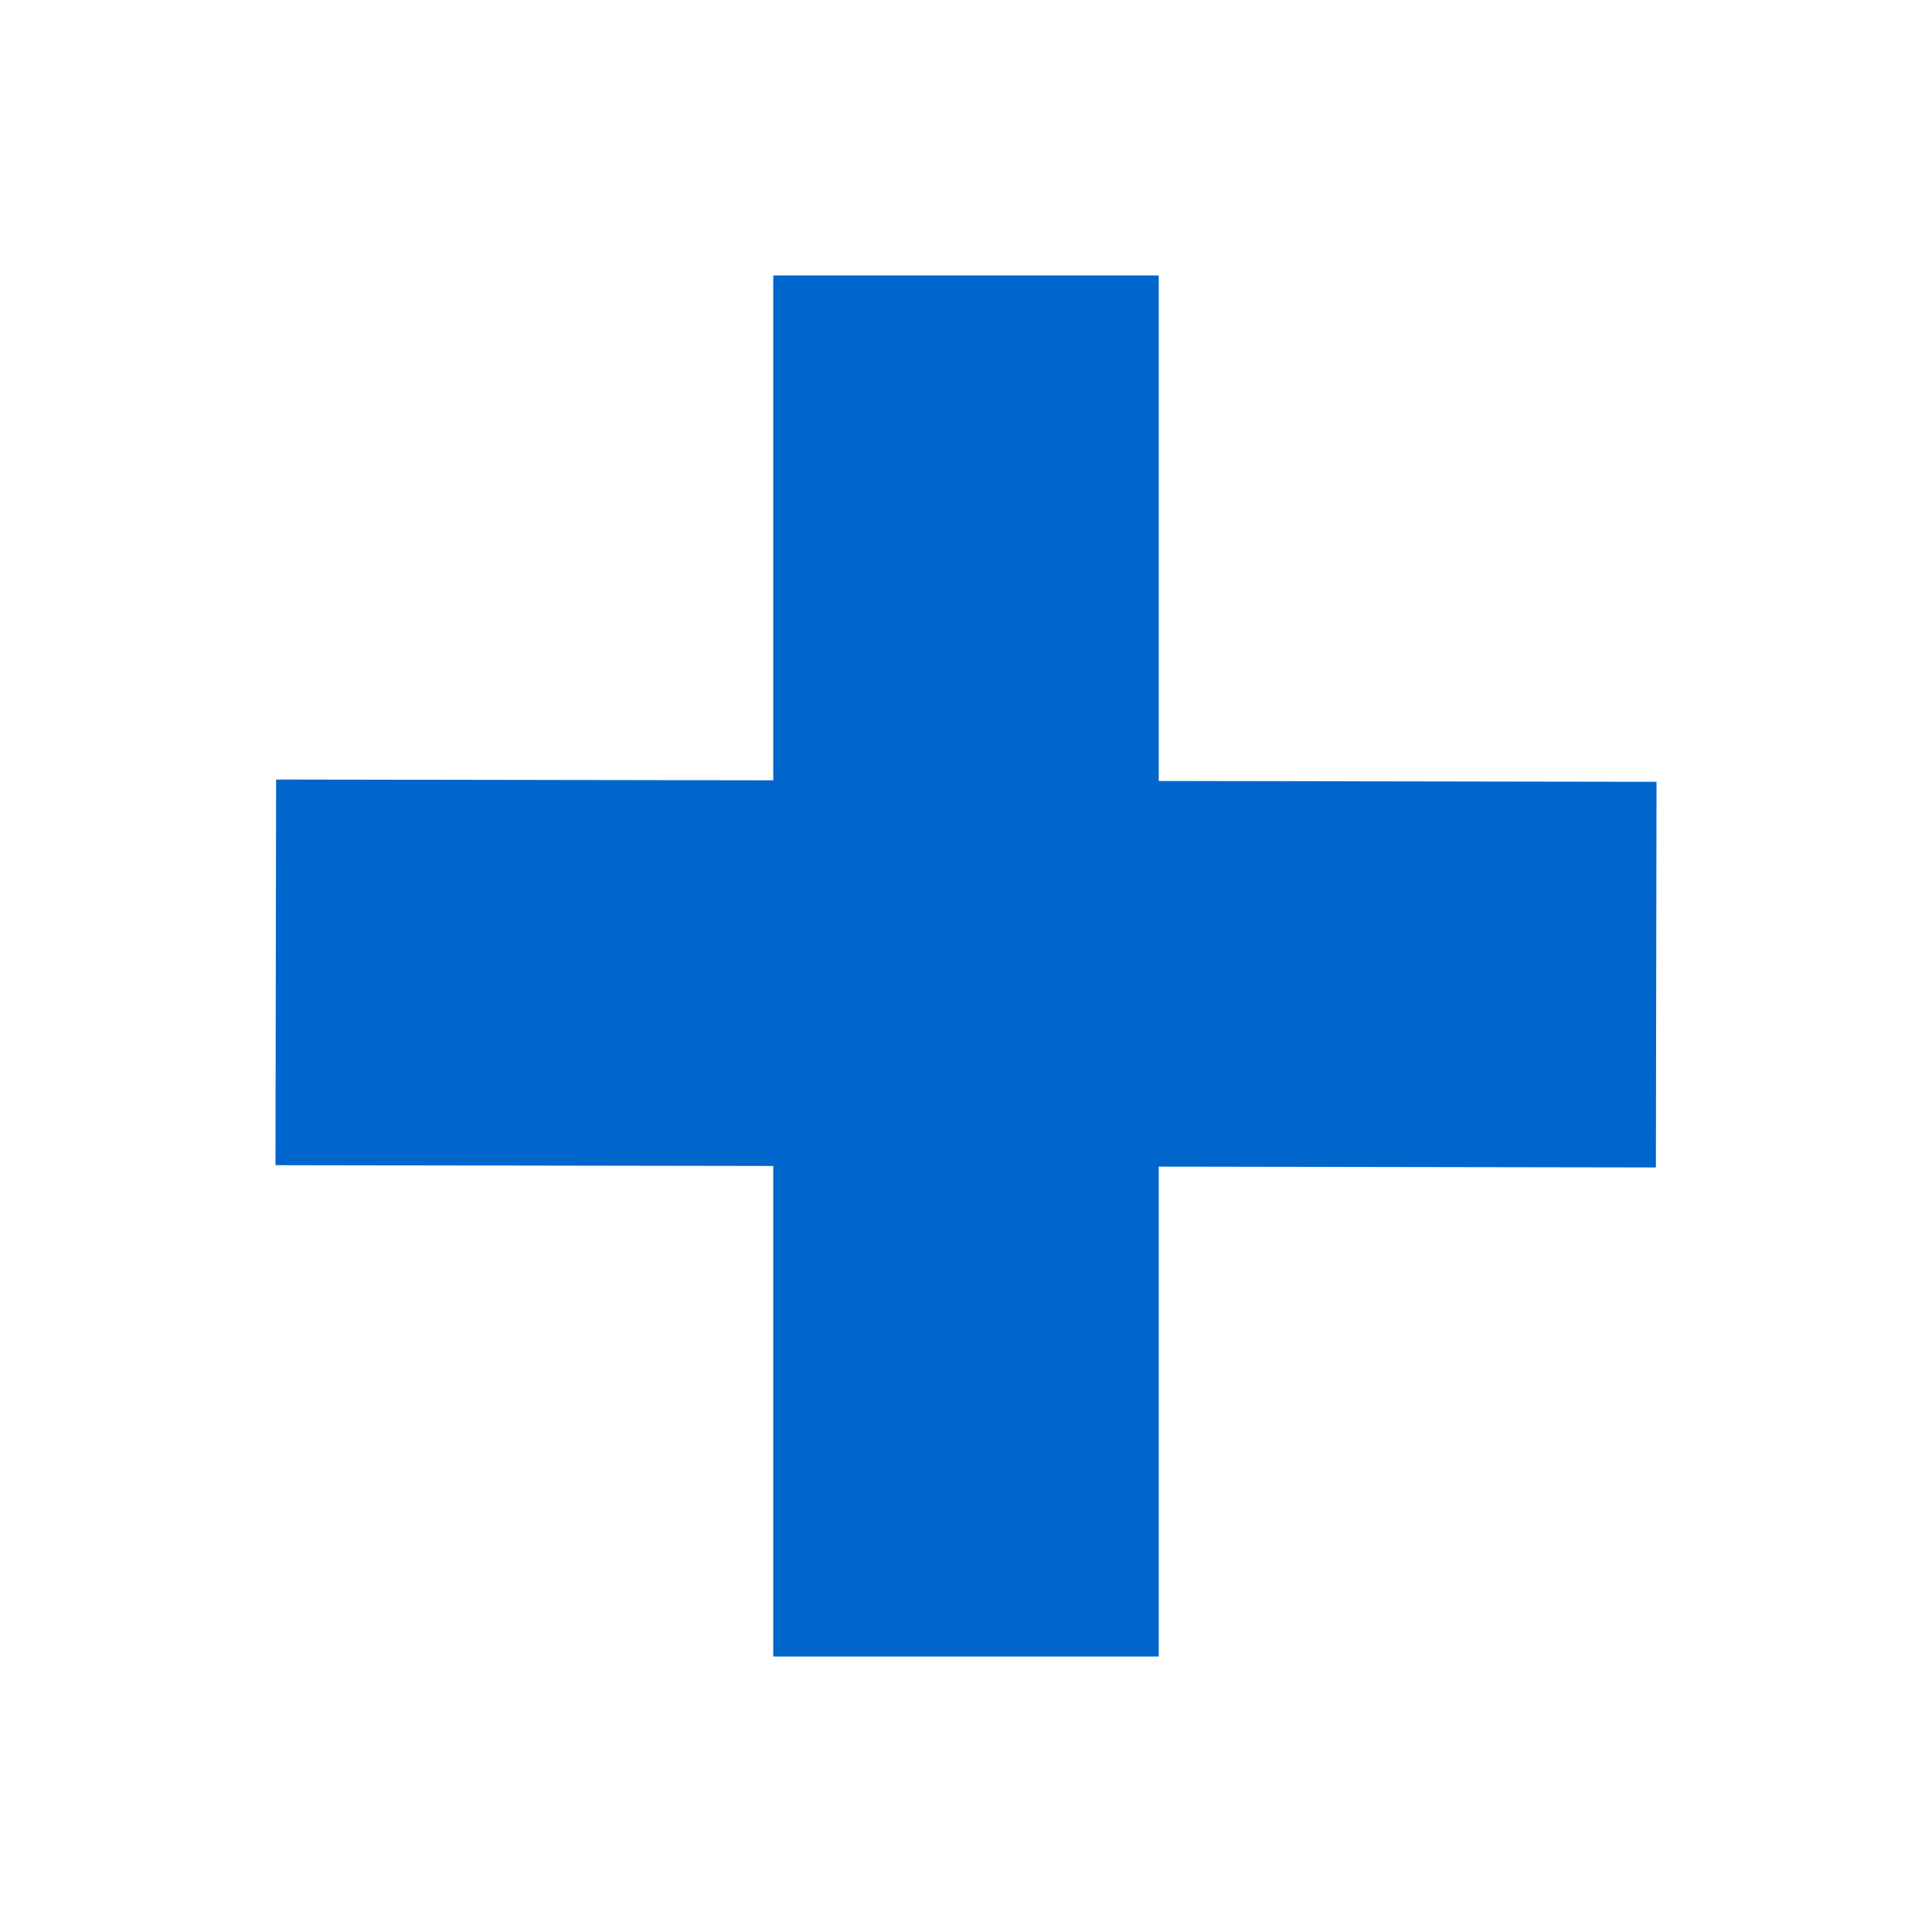
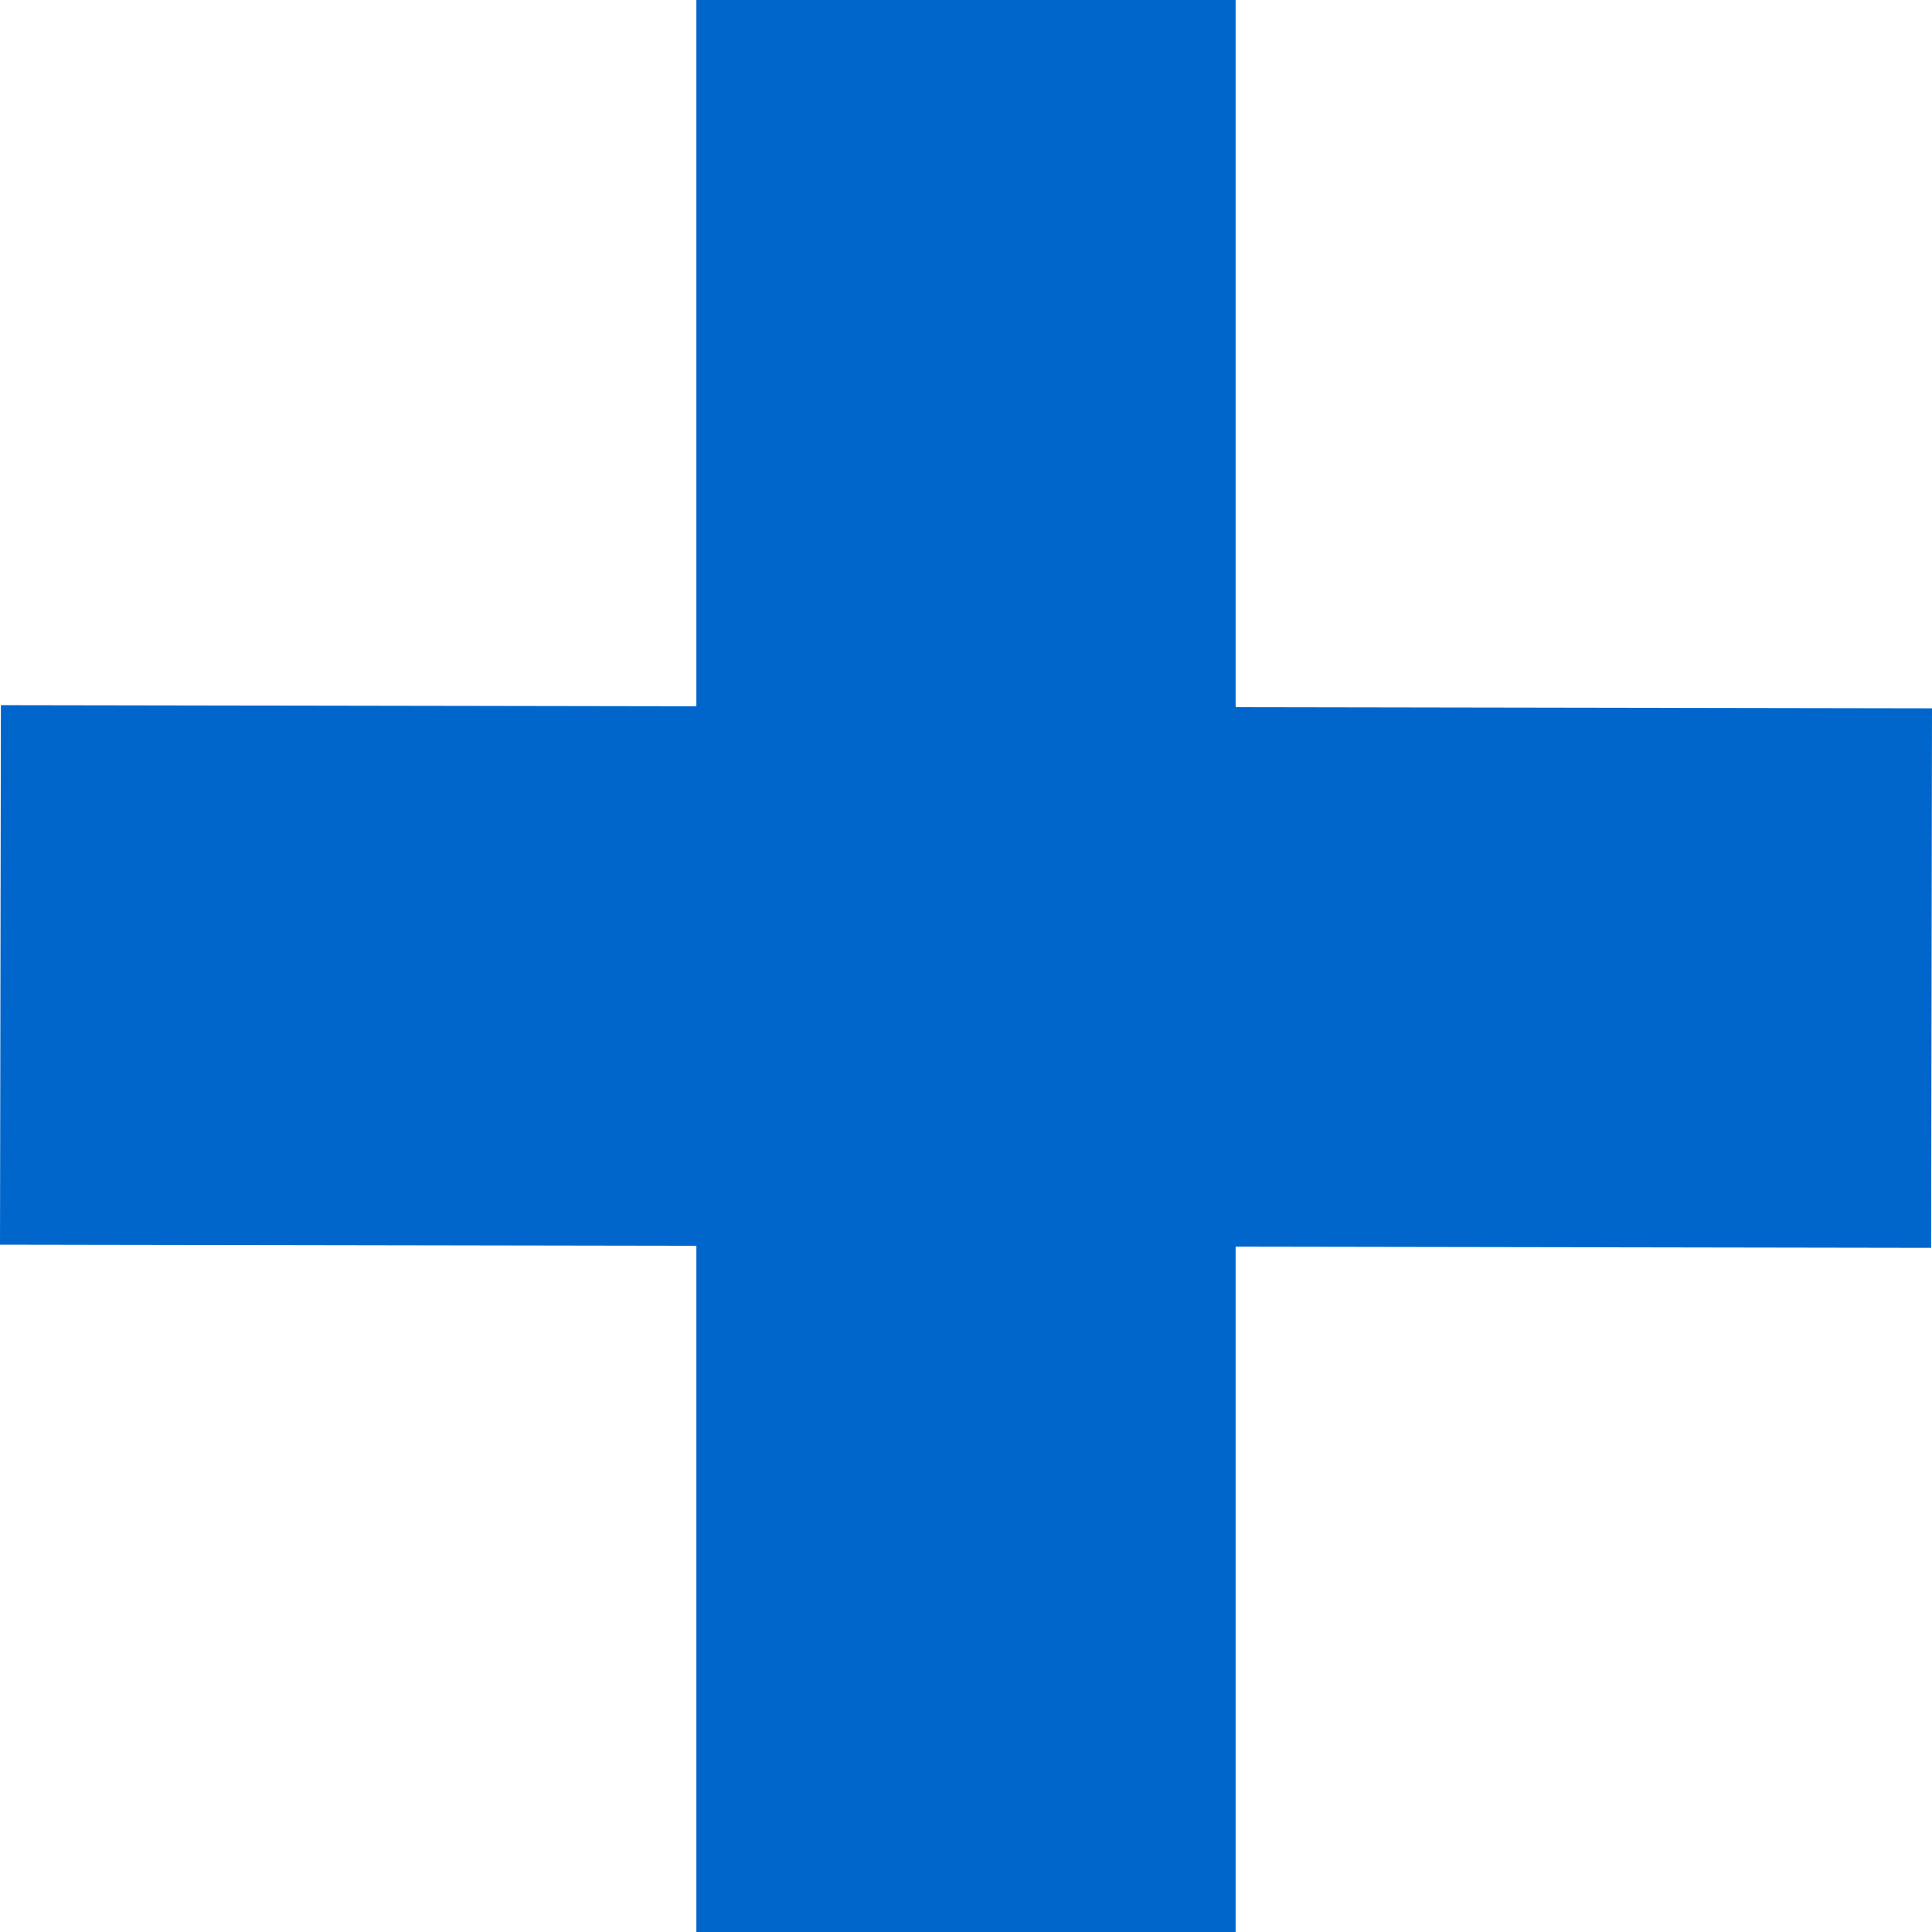
<svg xmlns="http://www.w3.org/2000/svg" width="1024" height="1024" id="svg3090" version="1.1">
  <defs id="defs3092" />
  <g style="display:none" transform="translate(0,-28.36218)" id="g4059">
    <path id="path4061" d="m 644,29.487 c -61.041,0 -111.788,26.168 -122.281,60.656 l -82.719,0 0,112.219 410,0 0,-112.219 -82.719,0 C 755.788,55.655 705.041,29.487 644,29.487 z m 0,40.781 c 30.77,0 55.719,14.833 55.719,33.125 0,18.292 -24.949,33.094 -55.719,33.094 -30.77,0 -55.719,-14.802 -55.719,-33.094 0,-18.292 24.949,-33.125 55.719,-33.125 z m -380,67.094 0,915 760,0 0,-915 -115,0 0,89.469 0,25.531 -530,0 0,-25.531 0,-89.469 -115,0 z" style="fill:#2e3436;fill-opacity:1;stroke:none" />
    <rect y="377.362" x="379" height="560" width="530" id="rect4063" style="fill:#eeeeec;fill-opacity:1;stroke:none" />
    <path transform="matrix(1.473684,0,0,1.076923,-57.8421,-18.28255)" d="m 391.429,475.429 a 27.143,37.143 0 0 1 -27.143,37.143 27.143,37.143 0 0 1 -27.143,-37.143 27.143,37.143 0 0 1 27.143,-37.143 27.143,37.143 0 0 1 27.143,37.143 z" id="path4067" style="fill:#2e3436;fill-opacity:1;stroke:none" />
    <rect y="463.717" x="570.589" height="60" width="277.792" id="rect4069" style="fill:#2e3436;fill-opacity:1;stroke:none" />
    <g transform="translate(114,192.2857)" id="g4071">
      <path transform="matrix(1.473684,0,0,1.076923,-171.8421,-46.92354)" d="m 391.429,475.429 a 27.143,37.143 0 0 1 -27.143,37.143 27.143,37.143 0 0 1 -27.143,-37.143 27.143,37.143 0 0 1 27.143,-37.143 27.143,37.143 0 0 1 27.143,37.143 z" id="path4073" style="fill:#2e3436;fill-opacity:1;stroke:none" />
      <rect y="435.076" x="456.589" height="60" width="277.792" id="rect4075" style="fill:#2e3436;fill-opacity:1;stroke:none" />
    </g>
    <g id="g4077" transform="translate(114,355.9305)">
      <path style="fill:#2e3436;fill-opacity:1;stroke:none" id="path4079" d="m 391.429,475.429 a 27.143,37.143 0 0 1 -27.143,37.143 27.143,37.143 0 0 1 -27.143,-37.143 27.143,37.143 0 0 1 27.143,-37.143 27.143,37.143 0 0 1 27.143,37.143 z" transform="matrix(1.473684,0,0,1.076923,-171.8421,-46.92354)" />
      <rect style="fill:#2e3436;fill-opacity:1;stroke:none" id="rect4081" width="277.792" height="60" x="456.589" y="435.076" />
    </g>
  </g>
  <g id="g4202" transform="translate(0,-28.36218)" style="display:none">
    <path style="fill:#729fcf;fill-opacity:1;stroke:none" d="m 662.571,29.487 c -58.057,0 -106.324,26.168 -116.305,60.656 l -78.676,0 0,112.219 389.962,0 0,-112.219 -78.676,0 c -9.981,-34.488 -58.248,-60.656 -116.305,-60.656 z m 0,40.781 c 29.266,0 52.996,14.833 52.996,33.125 0,18.292 -23.729,33.094 -52.996,33.094 -29.266,0 -52.996,-14.802 -52.996,-33.094 0,-18.292 23.729,-33.125 52.996,-33.125 z m -361.429,67.094 0,915 722.857,0 0,-915 -109.38,0 0,89.469 0,25.531 -504.098,0 0,-25.531 0,-89.469 -109.38,0 z" id="path4204" />
    <rect style="fill:#eeeeec;fill-opacity:1;stroke:none" id="rect4206" width="504.098" height="560" x="410.523" y="377.362" />
    <path style="fill:#2e3436;fill-opacity:1;stroke:none" id="path4208" d="m 391.429,475.429 a 27.143,37.143 0 0 1 -27.143,37.143 27.143,37.143 0 0 1 -27.143,-37.143 27.143,37.143 0 0 1 27.143,-37.143 27.143,37.143 0 0 1 27.143,37.143 z" transform="matrix(1.473684,0,0,1.076923,-57.8421,-18.28255)" />
    <rect style="fill:#729fcf;fill-opacity:1;stroke:none" id="rect4210" width="264.216" height="60" x="592.748" y="463.717" />
    <g id="g4212" transform="matrix(0.9511278,0,0,1,158.4737,192.2857)" style="fill:#729fcf">
      <path style="fill:#729fcf;fill-opacity:1;stroke:none" id="path4214" d="m 391.429,475.429 a 27.143,37.143 0 0 1 -27.143,37.143 27.143,37.143 0 0 1 -27.143,-37.143 27.143,37.143 0 0 1 27.143,-37.143 27.143,37.143 0 0 1 27.143,37.143 z" transform="matrix(1.473684,0,0,1.076923,-171.8421,-46.92354)" />
      <rect style="fill:#729fcf;fill-opacity:1;stroke:none" id="rect4216" width="277.792" height="60" x="456.589" y="435.076" />
    </g>
    <g transform="matrix(0.9511278,0,0,1,158.4737,355.9305)" id="g4218" style="fill:#729fcf">
      <path transform="matrix(1.473684,0,0,1.076923,-171.8421,-46.92354)" d="m 391.429,475.429 a 27.143,37.143 0 0 1 -27.143,37.143 27.143,37.143 0 0 1 -27.143,-37.143 27.143,37.143 0 0 1 27.143,-37.143 27.143,37.143 0 0 1 27.143,37.143 z" id="path4220" style="fill:#729fcf;fill-opacity:1;stroke:none" />
      <rect y="435.076" x="456.589" height="60" width="277.792" id="rect4222" style="fill:#729fcf;fill-opacity:1;stroke:none" />
    </g>
  </g>
  <g id="layer4" style="display:inline" />
  <g id="layer2" style="display:inline">
-     <rect style="display:inline;fill:#000000;fill-opacity:0;stroke-width:2.491" y="0" x="0" height="1024" width="1024" id="rect4479-9-0-5-7" />
-     <rect style="display:inline;fill:#000000;fill-opacity:0;stroke-width:2.491" y="0" x="0" height="1024" width="1024" id="rect4479-9-0-5-7-7" />
-     <g transform="matrix(2.367885,0,0,2.367885,-3473.388,-971.7197)" style="display:inline;fill:#0066cc;fill-opacity:1" id="g636-9">
+     <g transform="matrix(3.312501,0,0,3.312501,-5063.27,-1563.617)" style="display:inline;fill:#0066cc;fill-opacity:1" id="g636-9">
      <rect style="fill:#0066cc;fill-opacity:1;stroke-width:0.714" id="rect4521-5" width="86.284" height="309.132" x="1639.958" y="472.035" />
      <rect transform="matrix(0.00164921,-0.9999986,0.9999986,0.00165072,0,0)" y="1529.639" x="-668.663" height="308.99" width="86.324" id="rect4523-3" style="fill:#0066cc;fill-opacity:1;stroke-width:0.714" />
    </g>
  </g>
</svg>
